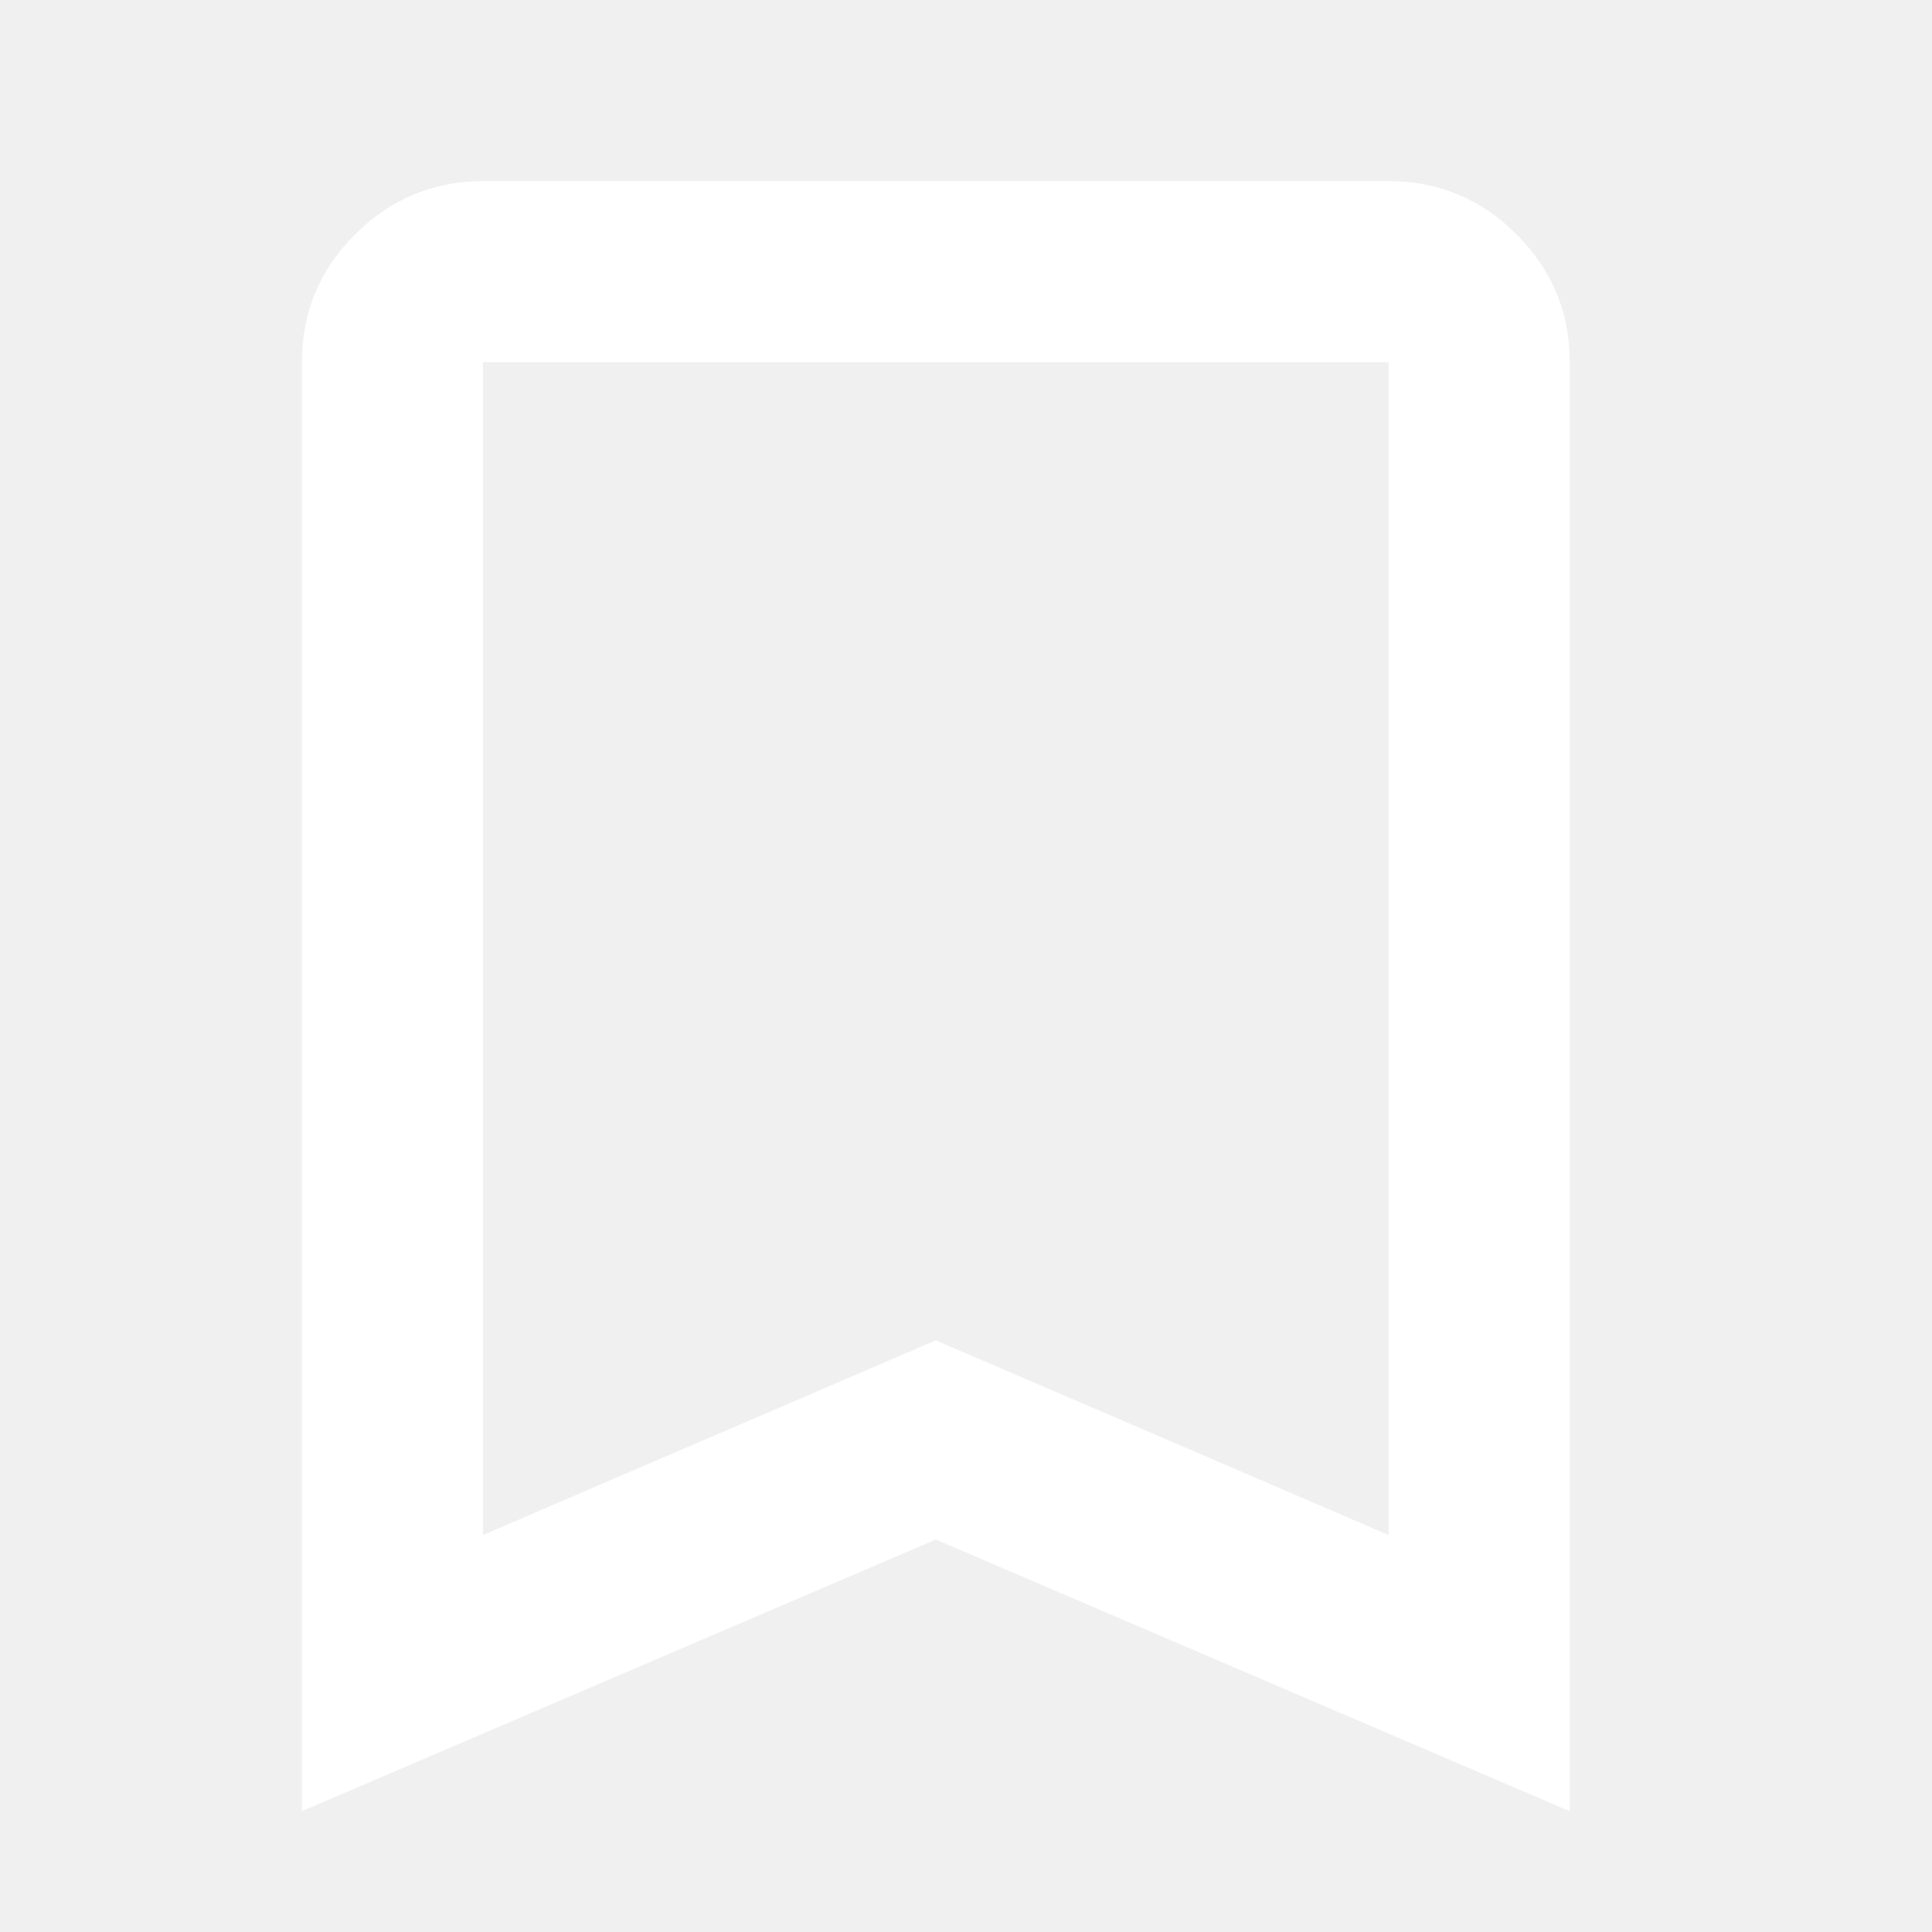
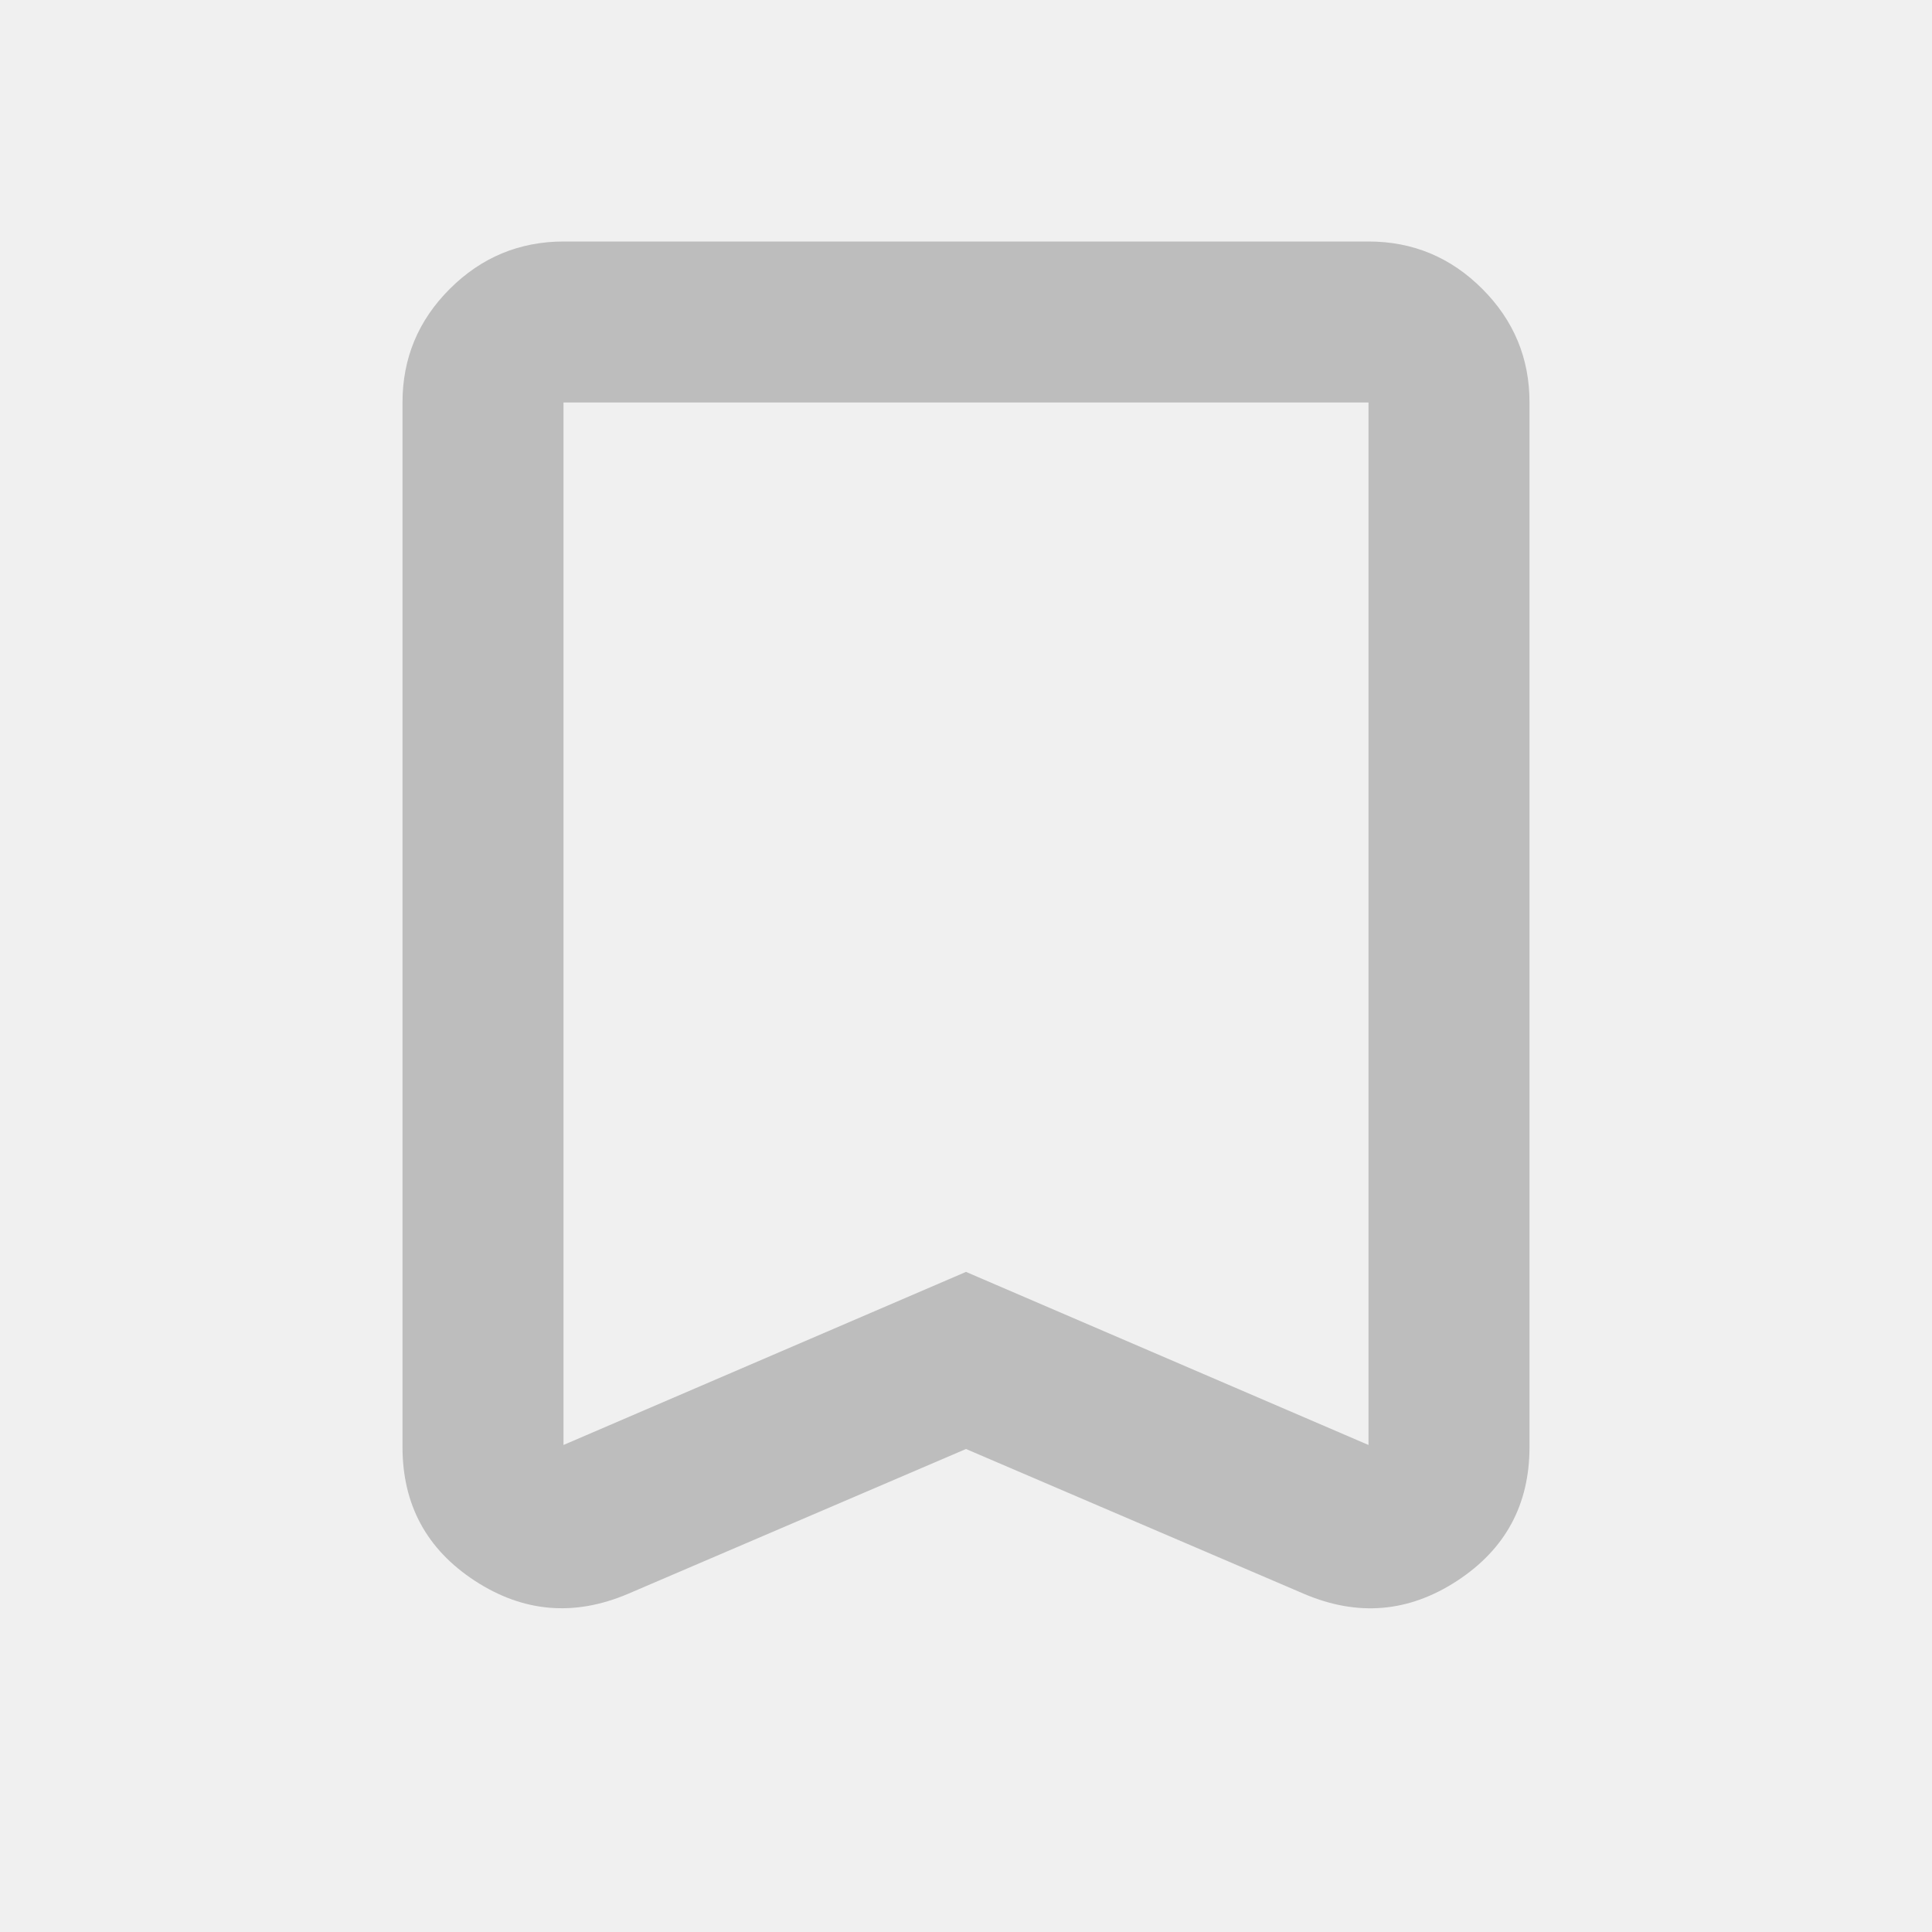
- <svg xmlns="http://www.w3.org/2000/svg" width="32" height="32" viewBox="0 0 32 32" fill="none">
-   <path d="M5 30V6C5 5.175 5.294 4.469 5.882 3.882C6.47 3.295 7.176 3.001 8 3H23C23.825 3 24.532 3.294 25.119 3.882C25.707 4.47 26.001 5.176 26 6V30L15.5 25.5L5 30ZM8 25.425L15.5 22.2L23 25.425V6H8V25.425Z" fill="white" />
+ <svg xmlns="http://www.w3.org/2000/svg" width="24" height="24" viewBox="0 0 24 24" fill="none">
+   <path d="M12 18L7.8 19.8C7.133 20.083 6.5 20.029 5.9 19.638C5.3 19.247 5 18.692 5 17.975V5C5 4.45 5.196 3.979 5.588 3.588C5.98 3.197 6.451 3.001 7 3H17C17.55 3 18.021 3.196 18.413 3.588C18.805 3.98 19.001 4.451 19 5V17.975C19 18.692 18.7 19.246 18.1 19.638C17.5 20.03 16.867 20.084 16.2 19.8L12 18ZM12 15.8L17 17.95V5H7V17.95L12 15.8ZM12 5H7H17H12Z" fill="#BDBDBD" />
</svg>
